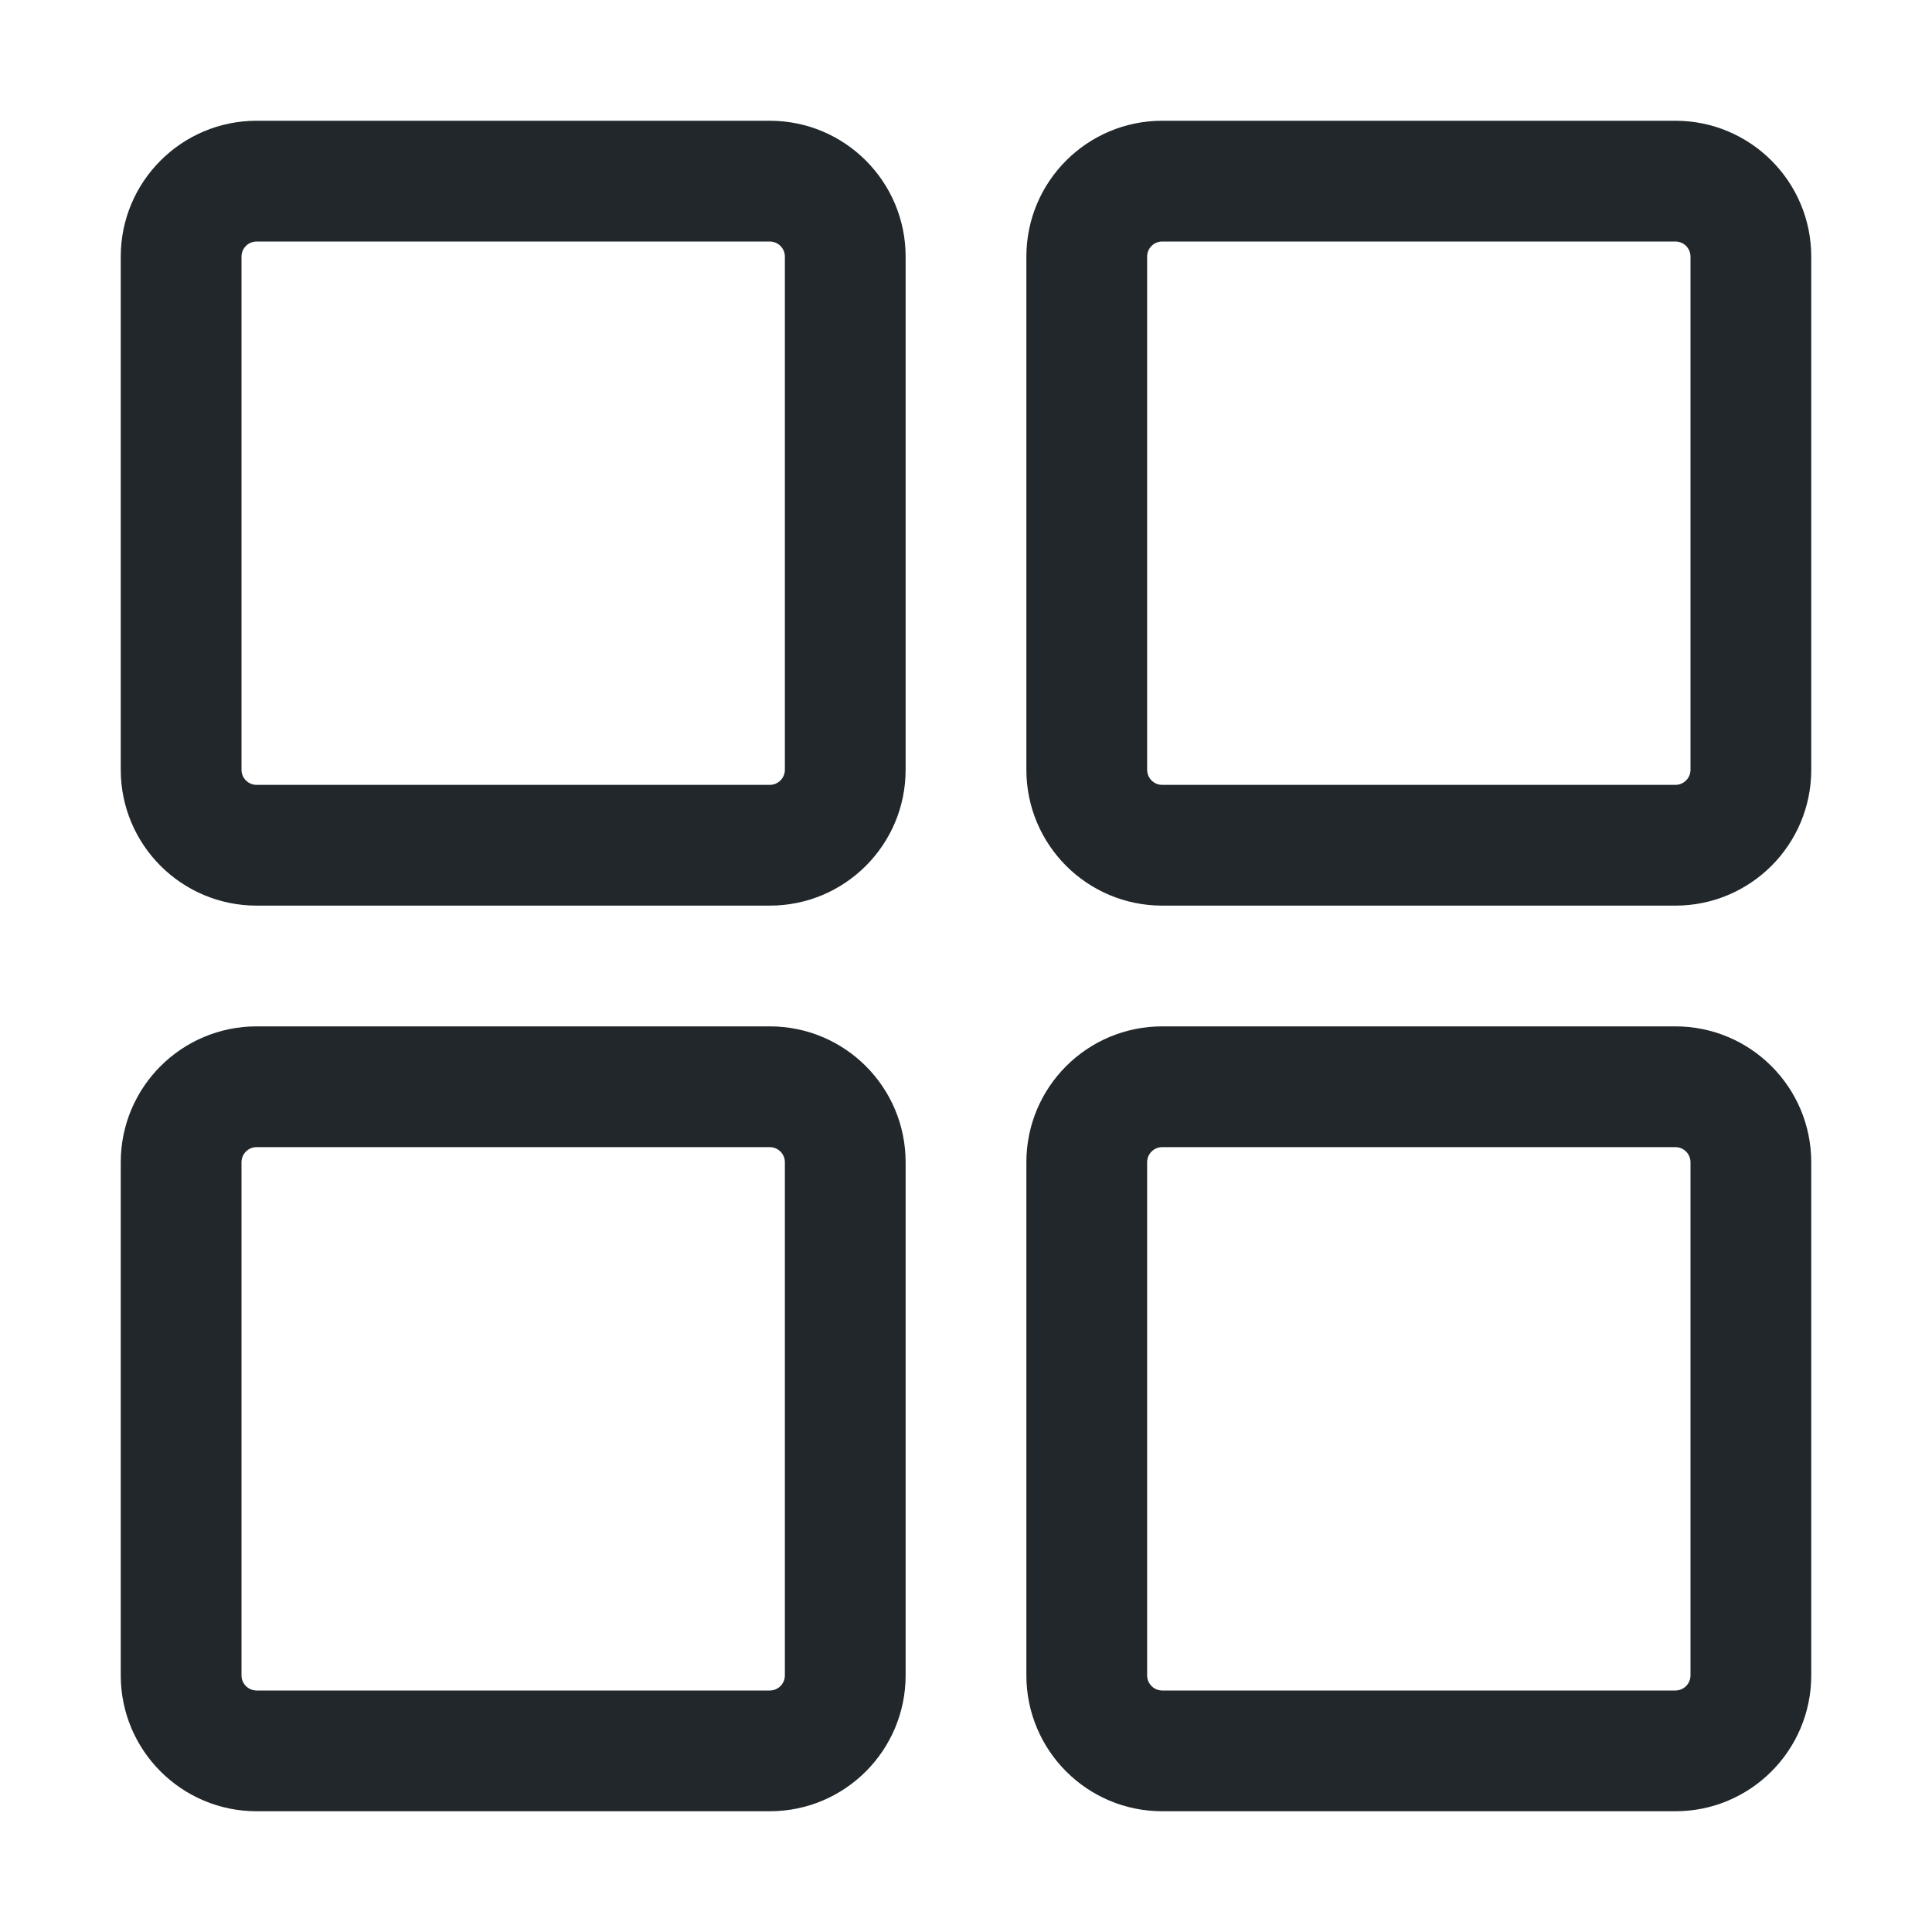
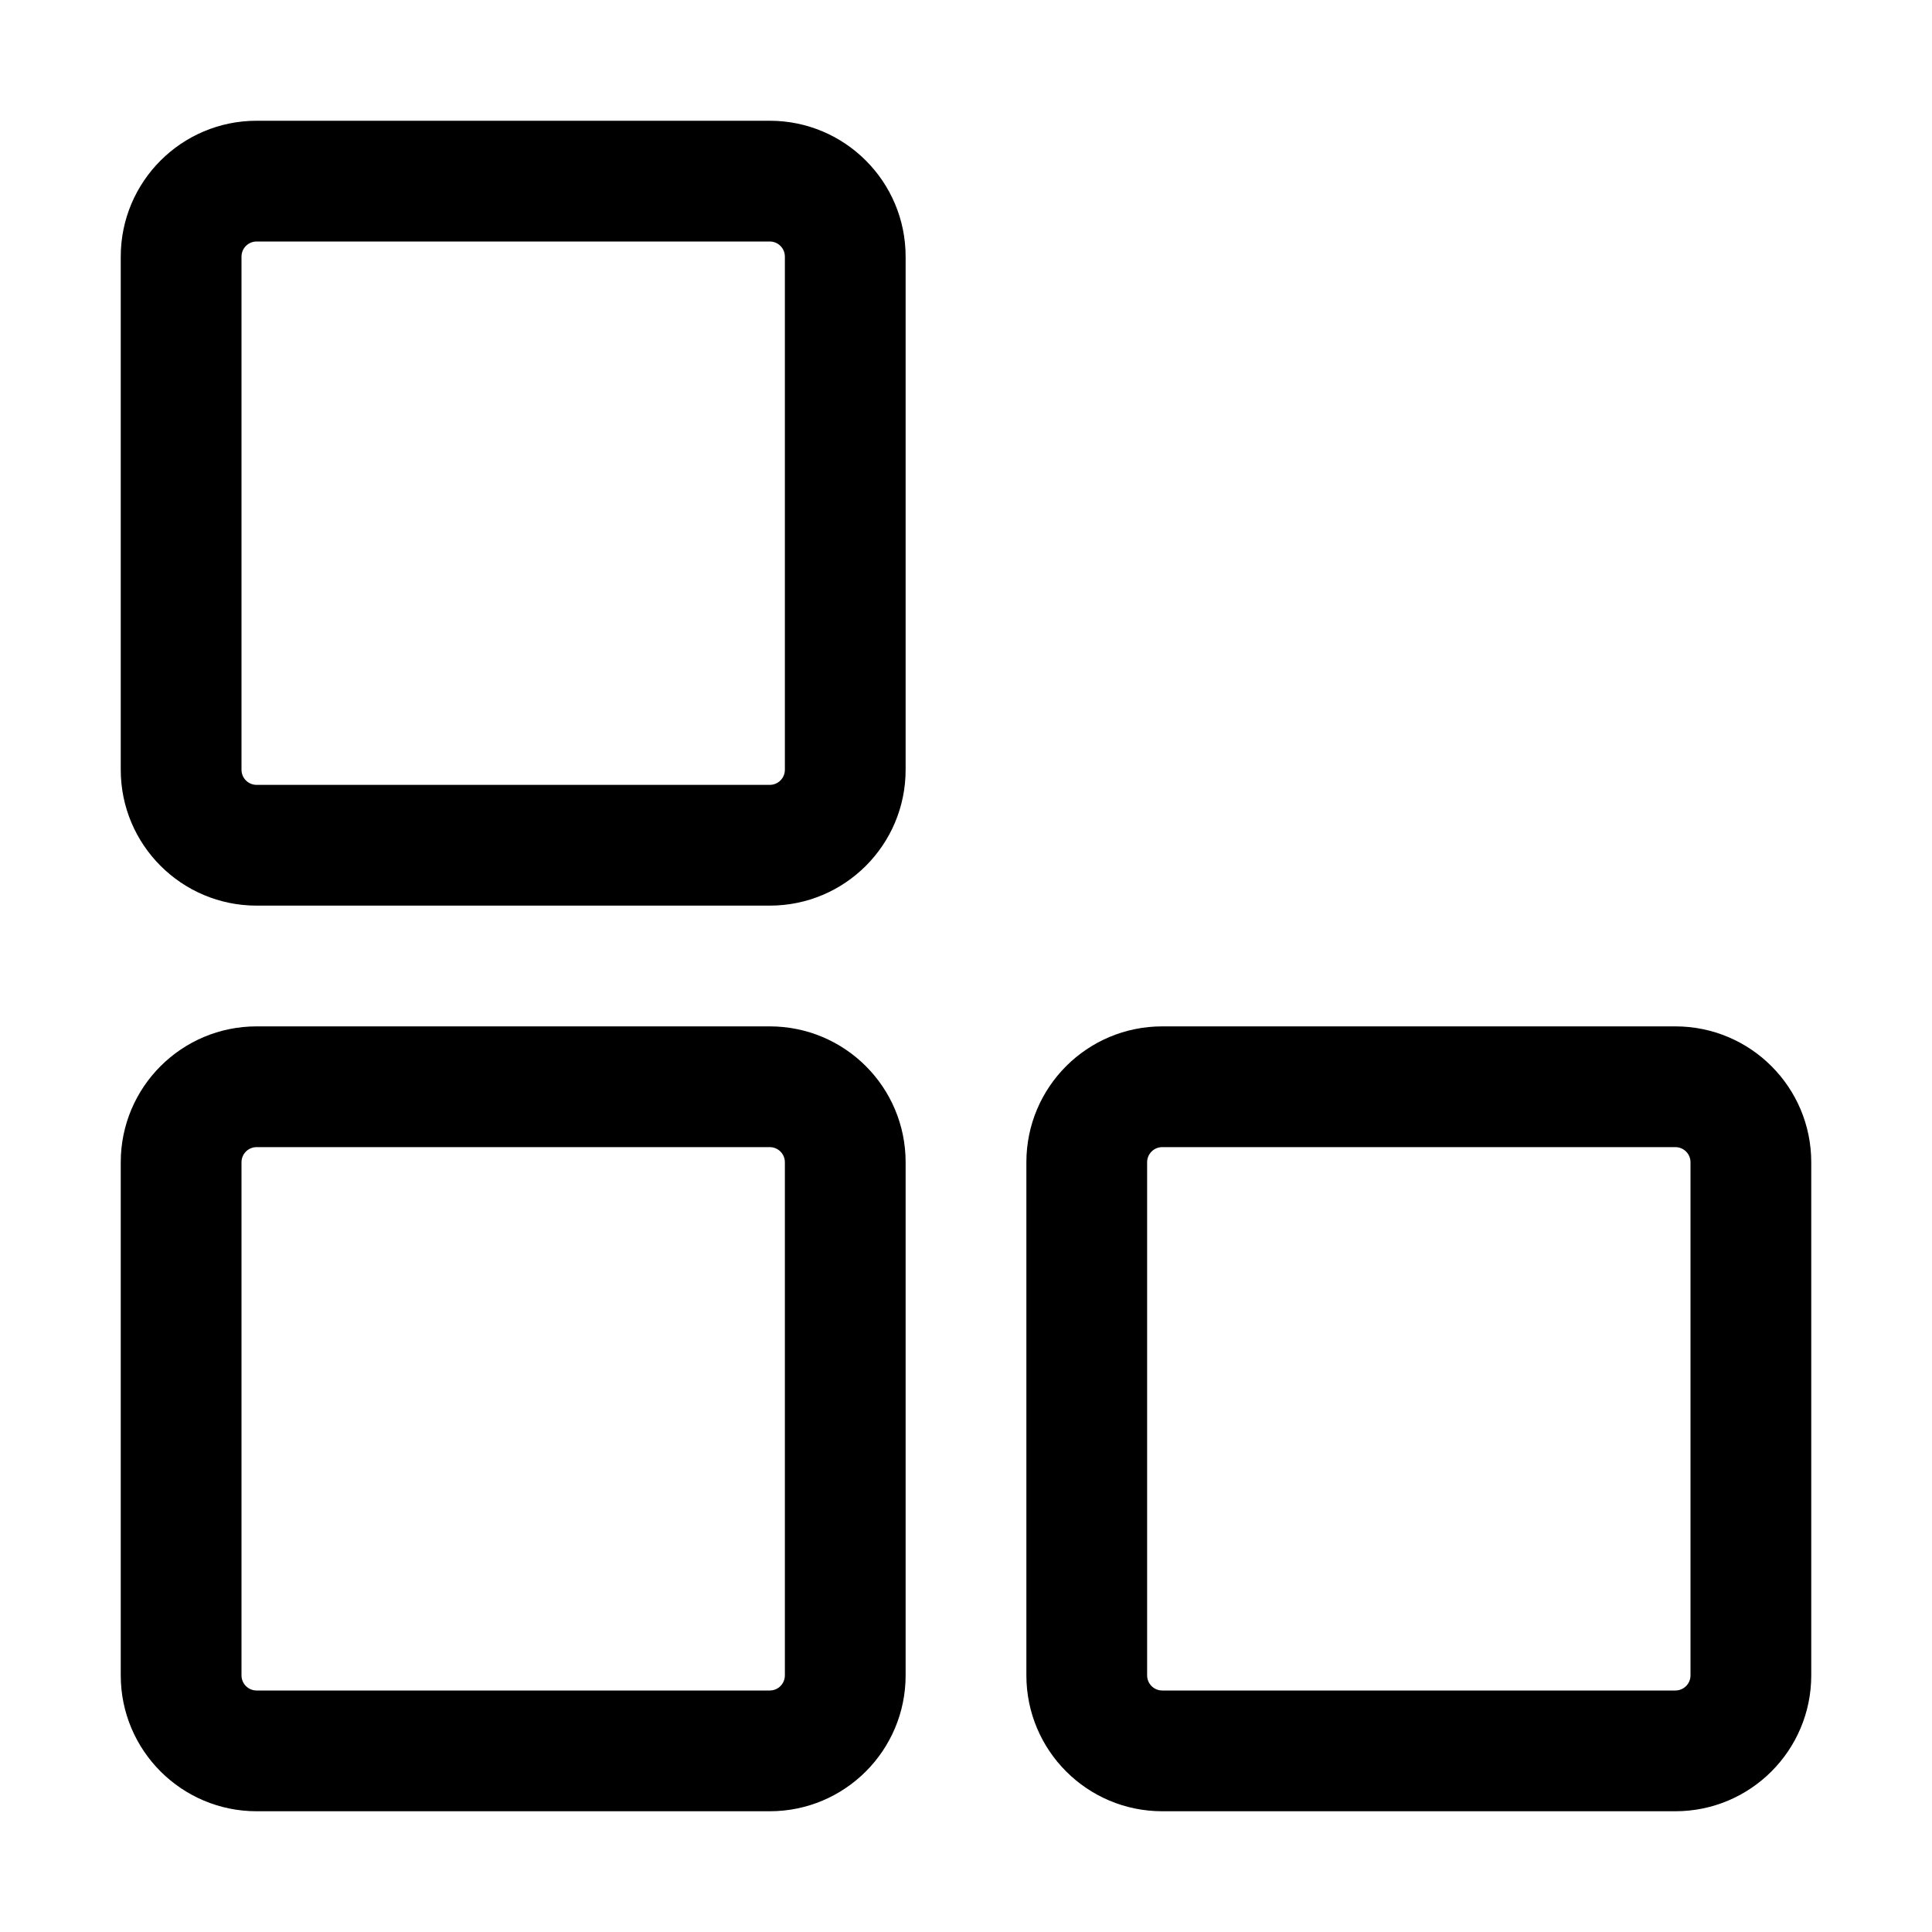
<svg xmlns="http://www.w3.org/2000/svg" width="24" height="24" viewBox="0 0 24 24" fill="none">
-   <path fill-rule="evenodd" clip-rule="evenodd" d="M3.188 3C3.084 3 3 3.084 3 3.188V9.562C3 9.666 3.084 9.75 3.188 9.75H9.562C9.666 9.75 9.75 9.666 9.75 9.562V3.188C9.75 3.084 9.666 3 9.562 3H3.188ZM1.5 3.188C1.5 2.256 2.256 1.5 3.188 1.5H9.562C10.495 1.5 11.25 2.256 11.25 3.188V9.562C11.25 10.495 10.495 11.25 9.562 11.25H3.188C2.256 11.25 1.5 10.495 1.5 9.562V3.188Z" fill="#21272A" />
-   <path fill-rule="evenodd" clip-rule="evenodd" d="M14.438 3C14.334 3 14.25 3.084 14.25 3.188V9.562C14.25 9.666 14.334 9.75 14.438 9.75H20.812C20.916 9.75 21 9.666 21 9.562V3.188C21 3.084 20.916 3 20.812 3H14.438ZM12.75 3.188C12.75 2.256 13.505 1.5 14.438 1.5H20.812C21.744 1.5 22.5 2.256 22.5 3.188V9.562C22.5 10.495 21.744 11.25 20.812 11.25H14.438C13.505 11.25 12.75 10.495 12.75 9.562V3.188Z" fill="#21272A" />
-   <path fill-rule="evenodd" clip-rule="evenodd" d="M3.188 14.25C3.084 14.25 3 14.334 3 14.438V20.812C3 20.916 3.084 21 3.188 21H9.562C9.666 21 9.75 20.916 9.75 20.812V14.438C9.75 14.334 9.666 14.25 9.562 14.25H3.188ZM1.5 14.438C1.5 13.505 2.256 12.75 3.188 12.75H9.562C10.495 12.75 11.25 13.505 11.25 14.438V20.812C11.25 21.744 10.495 22.5 9.562 22.5H3.188C2.256 22.5 1.5 21.744 1.5 20.812V14.438Z" fill="#21272A" />
-   <path fill-rule="evenodd" clip-rule="evenodd" d="M14.438 14.25C14.334 14.25 14.25 14.334 14.25 14.438V20.812C14.25 20.916 14.334 21 14.438 21H20.812C20.916 21 21 20.916 21 20.812V14.438C21 14.334 20.916 14.25 20.812 14.25H14.438ZM12.75 14.438C12.75 13.505 13.505 12.75 14.438 12.75H20.812C21.744 12.75 22.5 13.505 22.5 14.438V20.812C22.5 21.744 21.744 22.5 20.812 22.5H14.438C13.505 22.5 12.75 21.744 12.75 20.812V14.438Z" fill="#21272A" />
+   <path fill-rule="evenodd" clip-rule="evenodd" d="M3.188 3C3.084 3 3 3.084 3 3.188V9.562C3 9.666 3.084 9.75 3.188 9.75H9.562C9.666 9.75 9.75 9.666 9.75 9.562V3.188C9.75 3.084 9.666 3 9.562 3H3.188ZM1.5 3.188C1.5 2.256 2.256 1.5 3.188 1.5H9.562C10.495 1.5 11.25 2.256 11.25 3.188V9.562C11.25 10.495 10.495 11.25 9.562 11.25H3.188C2.256 11.25 1.5 10.495 1.5 9.562V3.188Z" fill="currentColor" />
+   <path fill-rule="evenodd" clip-rule="evenodd" d="M14.438 3C14.334 3 14.25 3.084 14.25 3.188V9.562C14.25 9.666 14.334 9.75 14.438 9.75H20.812C20.916 9.75 21 9.666 21 9.562V3.188C21 3.084 20.916 3 20.812 3H14.438ZM12.75 3.188C12.75 2.256 13.505 1.5 14.438 1.5H20.812C21.744 1.5 22.5 2.256 22.5 3.188V9.562C22.5 10.495 21.744 11.25 20.812 11.25H14.438C13.505 11.25 12.75 10.495 12.75 9.562V3.188Z" fill="currrentColor" />
+   <path fill-rule="evenodd" clip-rule="evenodd" d="M3.188 14.25C3.084 14.25 3 14.334 3 14.438V20.812C3 20.916 3.084 21 3.188 21H9.562C9.666 21 9.75 20.916 9.75 20.812V14.438C9.75 14.334 9.666 14.25 9.562 14.25H3.188ZM1.5 14.438C1.5 13.505 2.256 12.75 3.188 12.75H9.562C10.495 12.75 11.25 13.505 11.25 14.438V20.812C11.25 21.744 10.495 22.5 9.562 22.5H3.188C2.256 22.5 1.5 21.744 1.5 20.812V14.438Z" fill="currentColor" />
+   <path fill-rule="evenodd" clip-rule="evenodd" d="M14.438 14.25C14.334 14.25 14.25 14.334 14.25 14.438V20.812C14.25 20.916 14.334 21 14.438 21H20.812C20.916 21 21 20.916 21 20.812V14.438C21 14.334 20.916 14.25 20.812 14.25H14.438ZM12.75 14.438C12.75 13.505 13.505 12.75 14.438 12.75H20.812C21.744 12.75 22.5 13.505 22.5 14.438V20.812C22.5 21.744 21.744 22.5 20.812 22.5H14.438C13.505 22.5 12.75 21.744 12.75 20.812V14.438Z" fill="currentColor" />
</svg>
